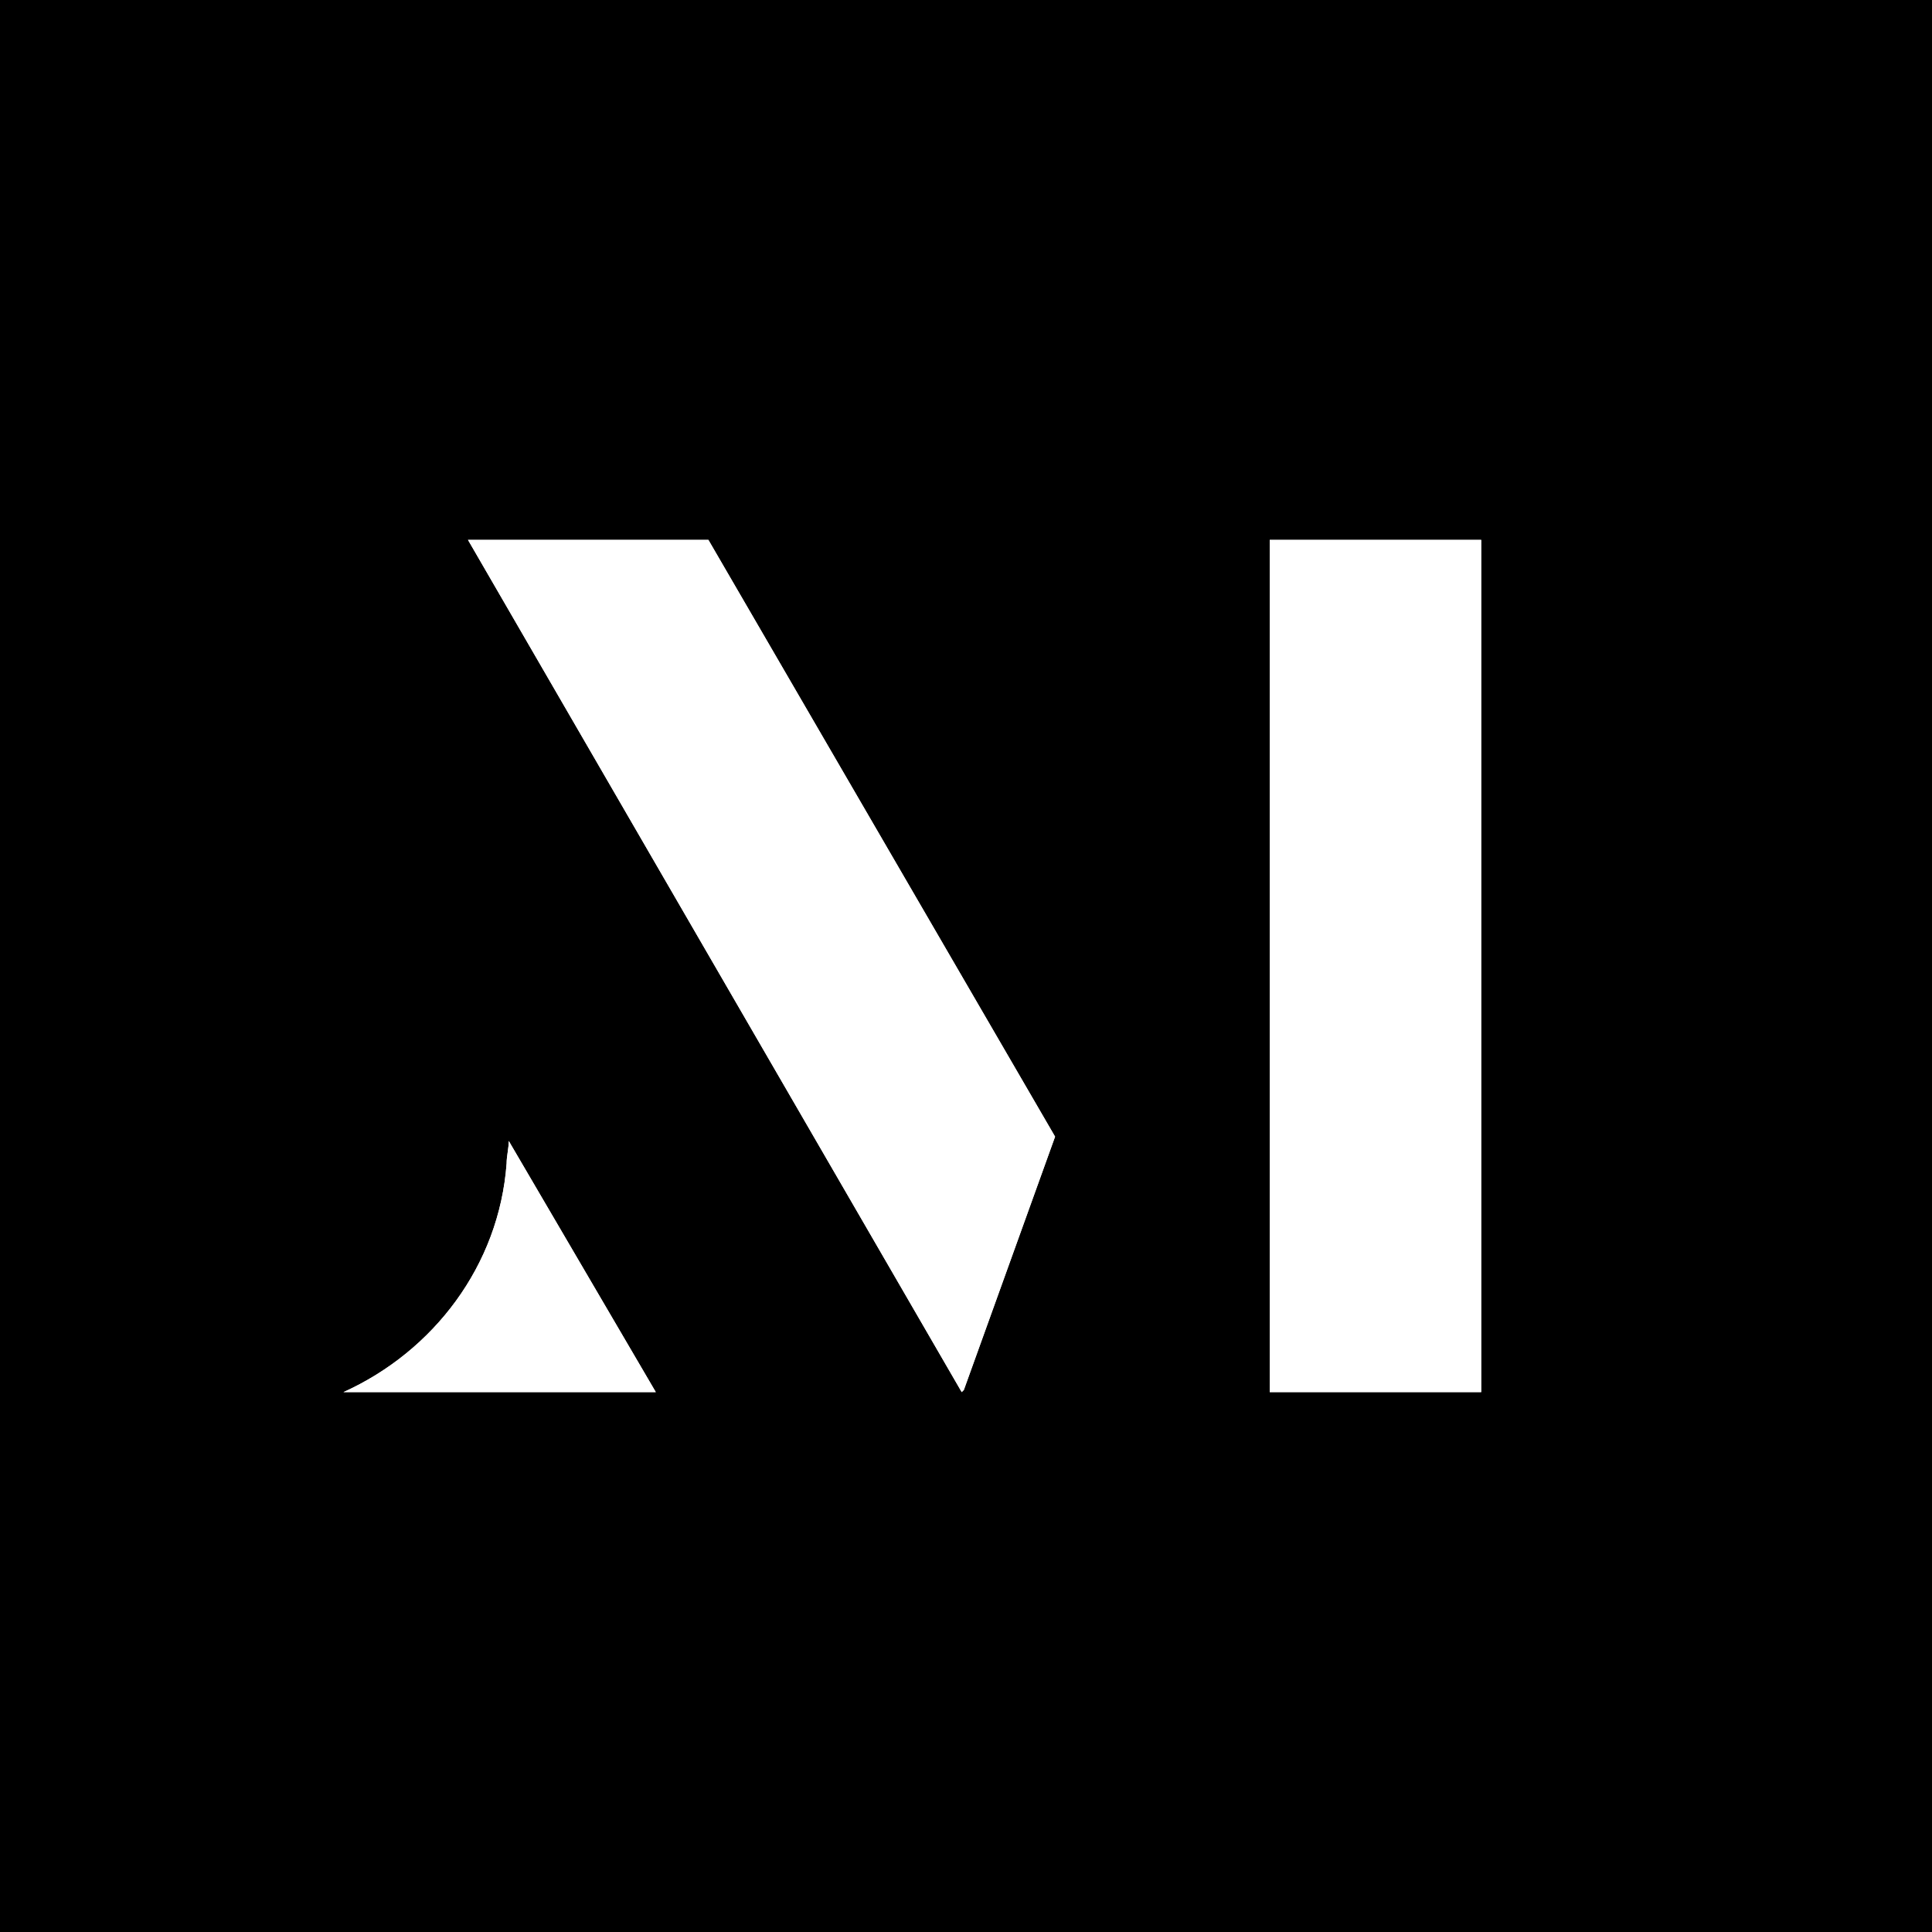
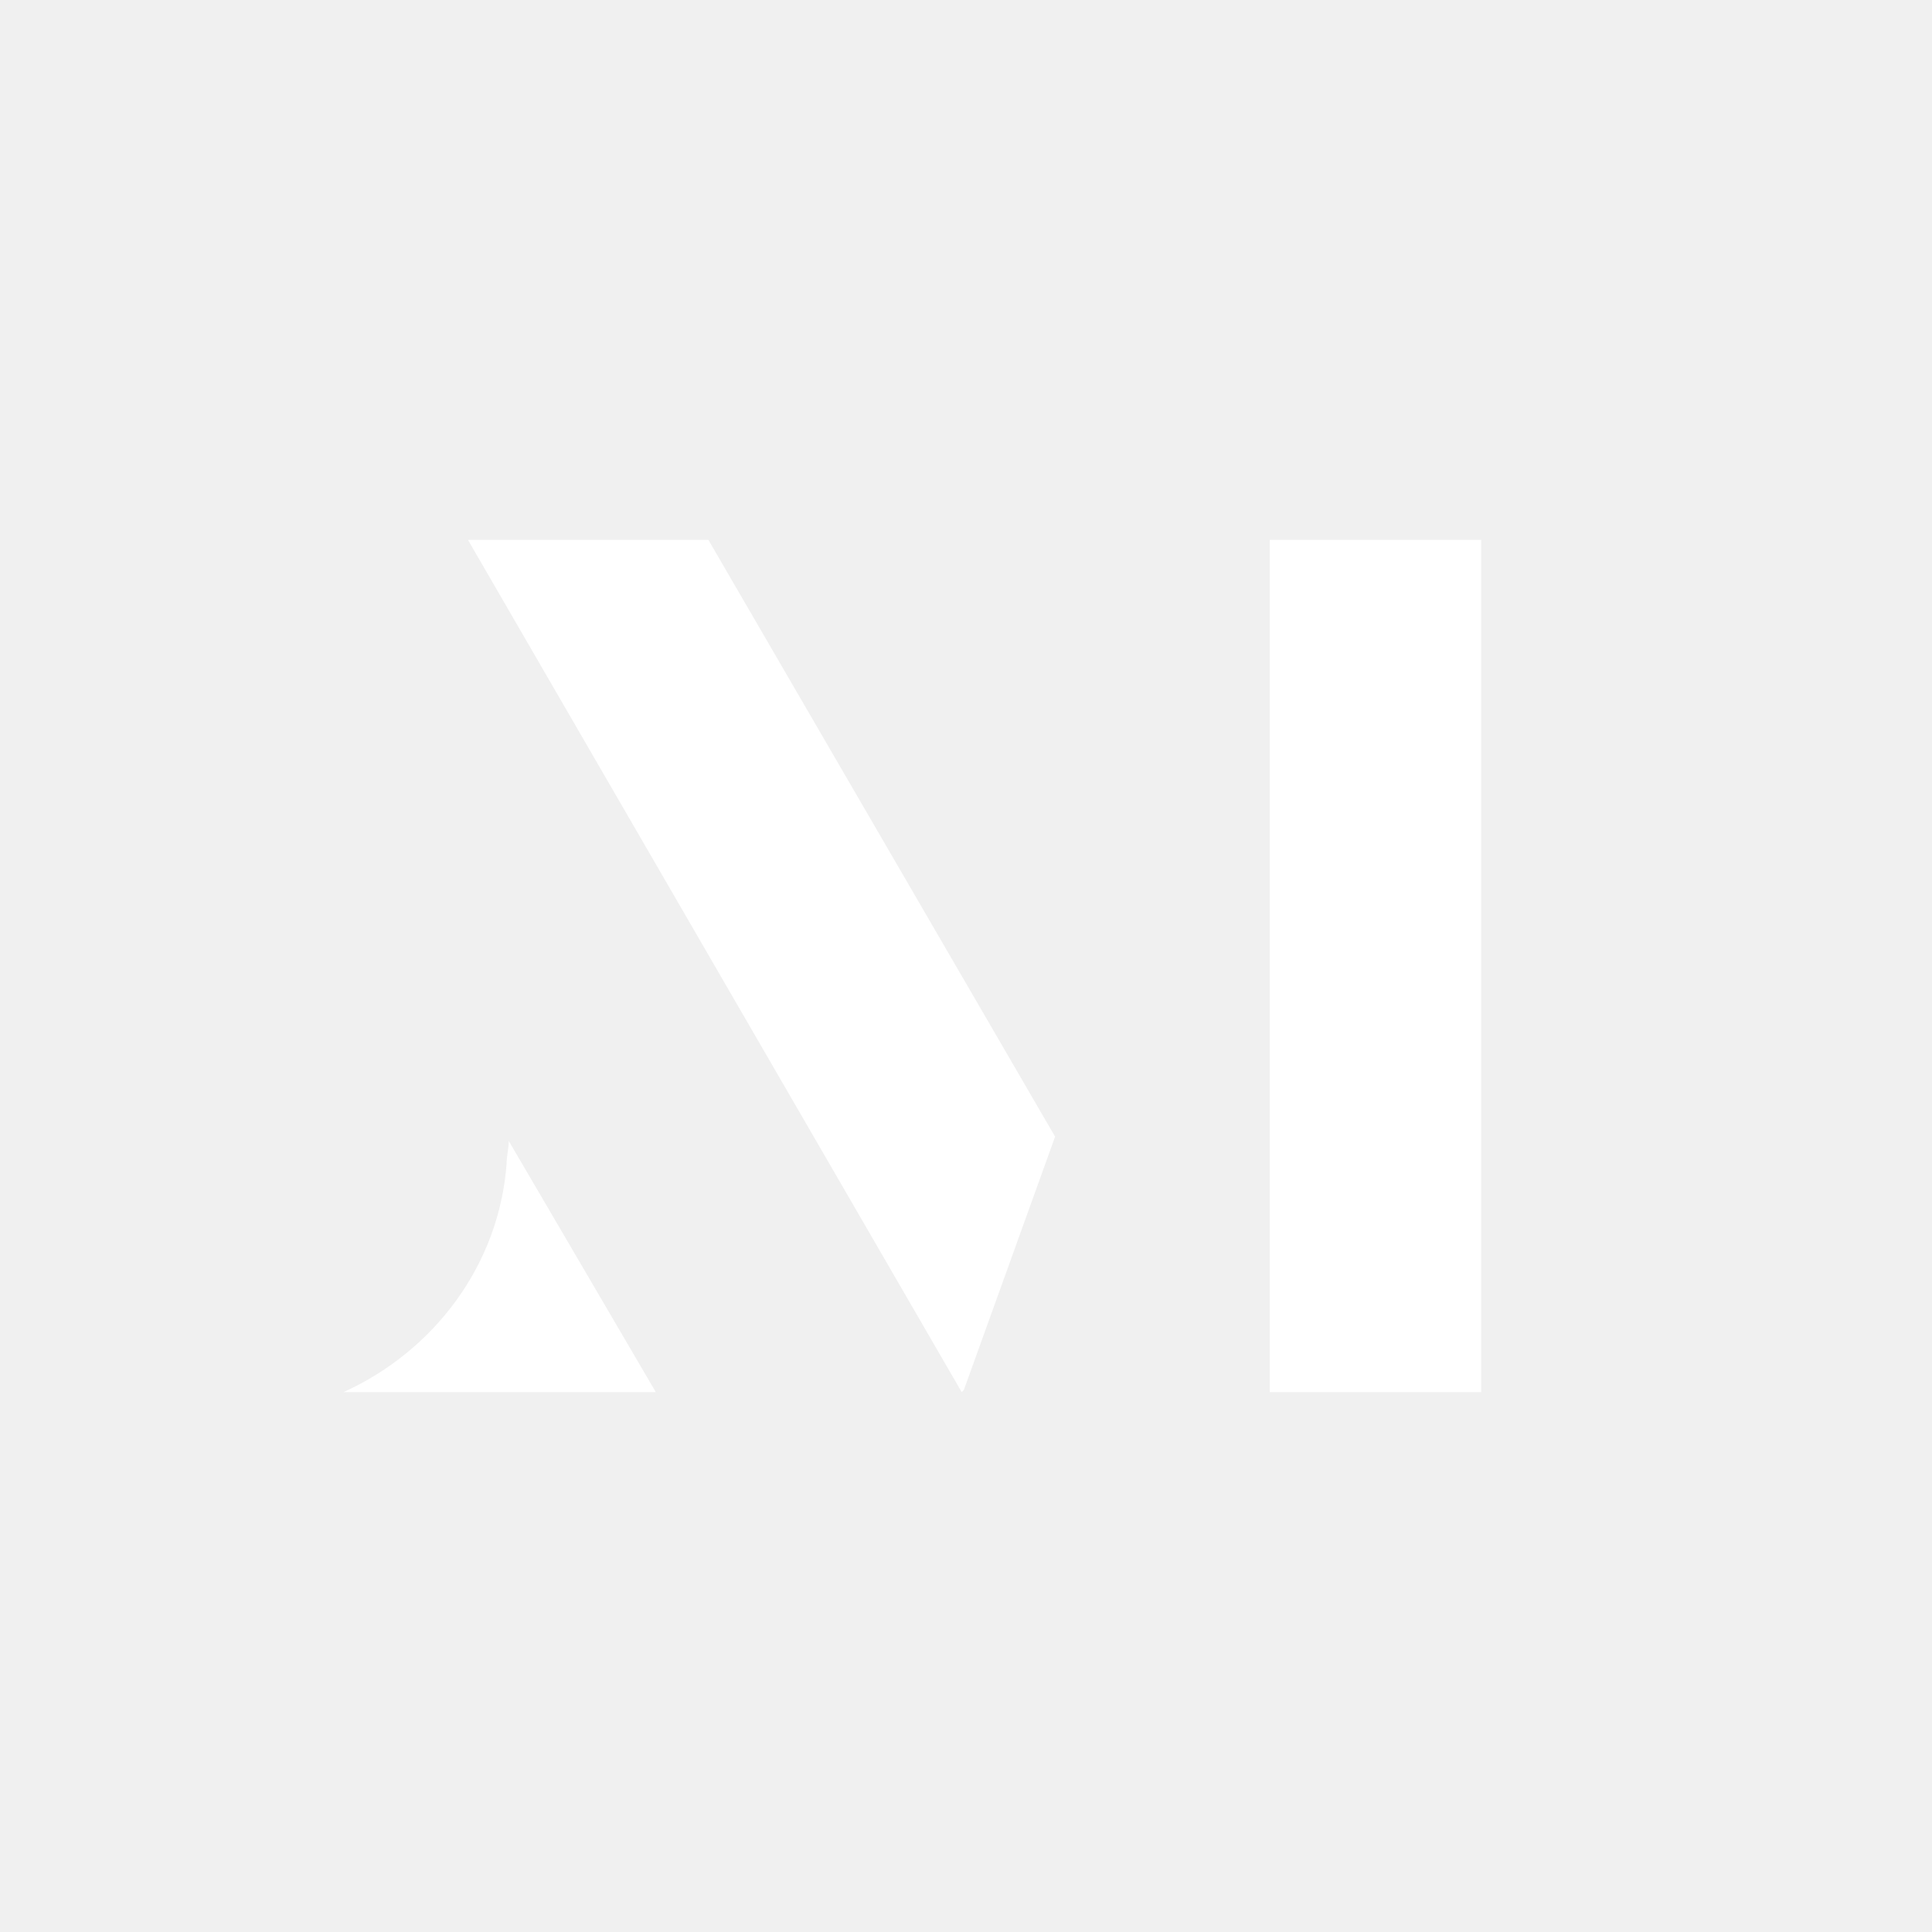
<svg xmlns="http://www.w3.org/2000/svg" version="1.1" id="Layer_1" x="0px" y="0px" viewBox="0 0 180 180" style="enable-background:new 0 0 180 180;" xml:space="preserve">
  <style type="text/css">
- 	.st0{fill:#FFFFFF;}
+ 	.st0{display:none;}
+ 	.st1{fill:#FFFFFF;}
</style>
-   <path d="M0,0v180h180V0H0z M32,129.7c8.4-3.8,14.5-11.8,15.2-21.3c0-0.7,0.2-1.4,0.2-2.1l13.7,23.4H32z M89.8,129.5l-0.2,0.2  l-46-79.4H66l32.3,55.6L89.8,129.5z M138,129.7h-19.7V50.3H138V129.7z" />
-   <g>
-     <polygon class="st0" points="138,129.7 118.3,129.7 118.3,50.3 138,50.3  " />
-     <polygon class="st0" points="43.6,50.3 89.6,129.7 89.8,129.5 98.3,105.9 66,50.3  " />
-     <path class="st0" d="M32,129.7h29.1l-13.7-23.4c0,0.7-0.2,1.4-0.2,2.1C46.5,117.9,40.4,125.9,32,129.7L32,129.7L32,129.7z" />
-   </g>
+   <path class="st0" d="M0,0v180h180V0H0z M32,129.7c8.4-3.8,14.5-11.8,15.2-21.3c0-0.7,0.2-1.4,0.2-2.1l13.7,23.4H32z M89.8,129.5  l-0.2,0.2l-46-79.4H66l32.3,55.6L89.8,129.5z M138,129.7h-19.7V50.3H138V129.7z" />
+   <polygon class="st1" points="138,129.7 118.3,129.7 118.3,50.3 138,50.3 " />
+   <polygon class="st1" points="43.6,50.3 89.6,129.7 89.8,129.5 98.3,105.9 66,50.3 " />
+   <path class="st1" d="M32,129.7h29.1l-13.7-23.4c0,0.7-0.2,1.4-0.2,2.1C46.5,117.9,40.4,125.9,32,129.7L32,129.7L32,129.7z" />
</svg>
